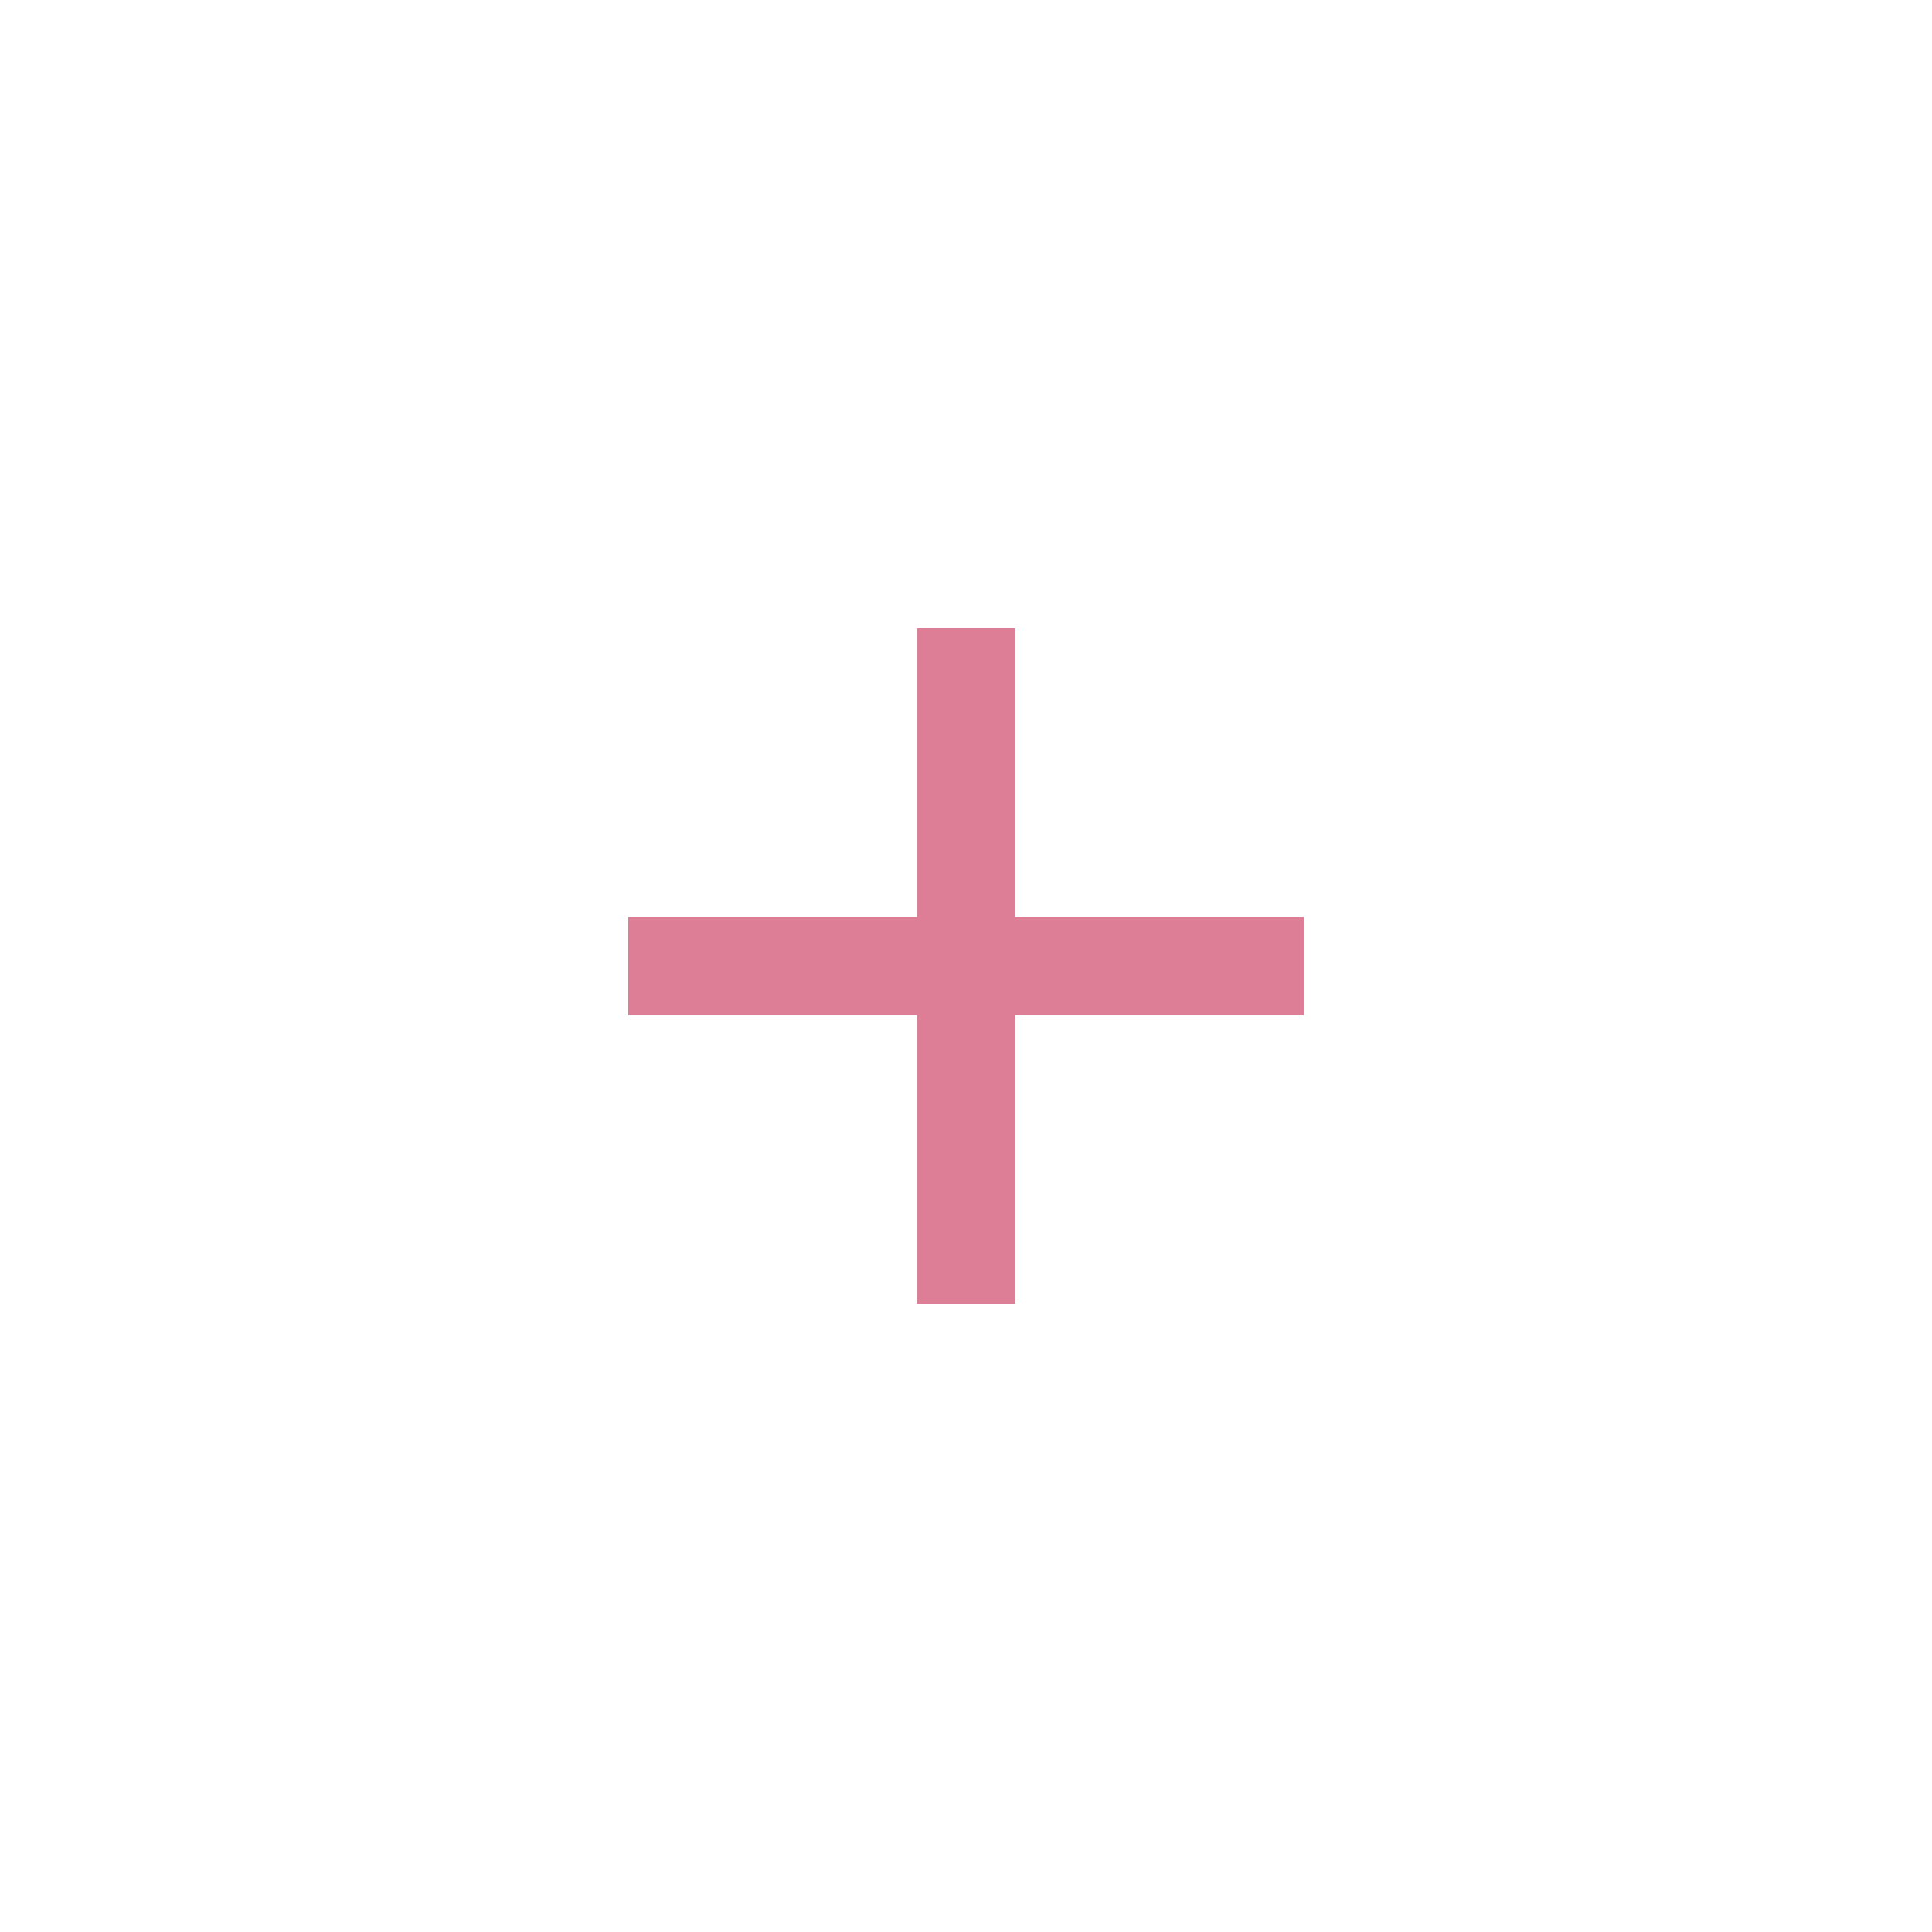
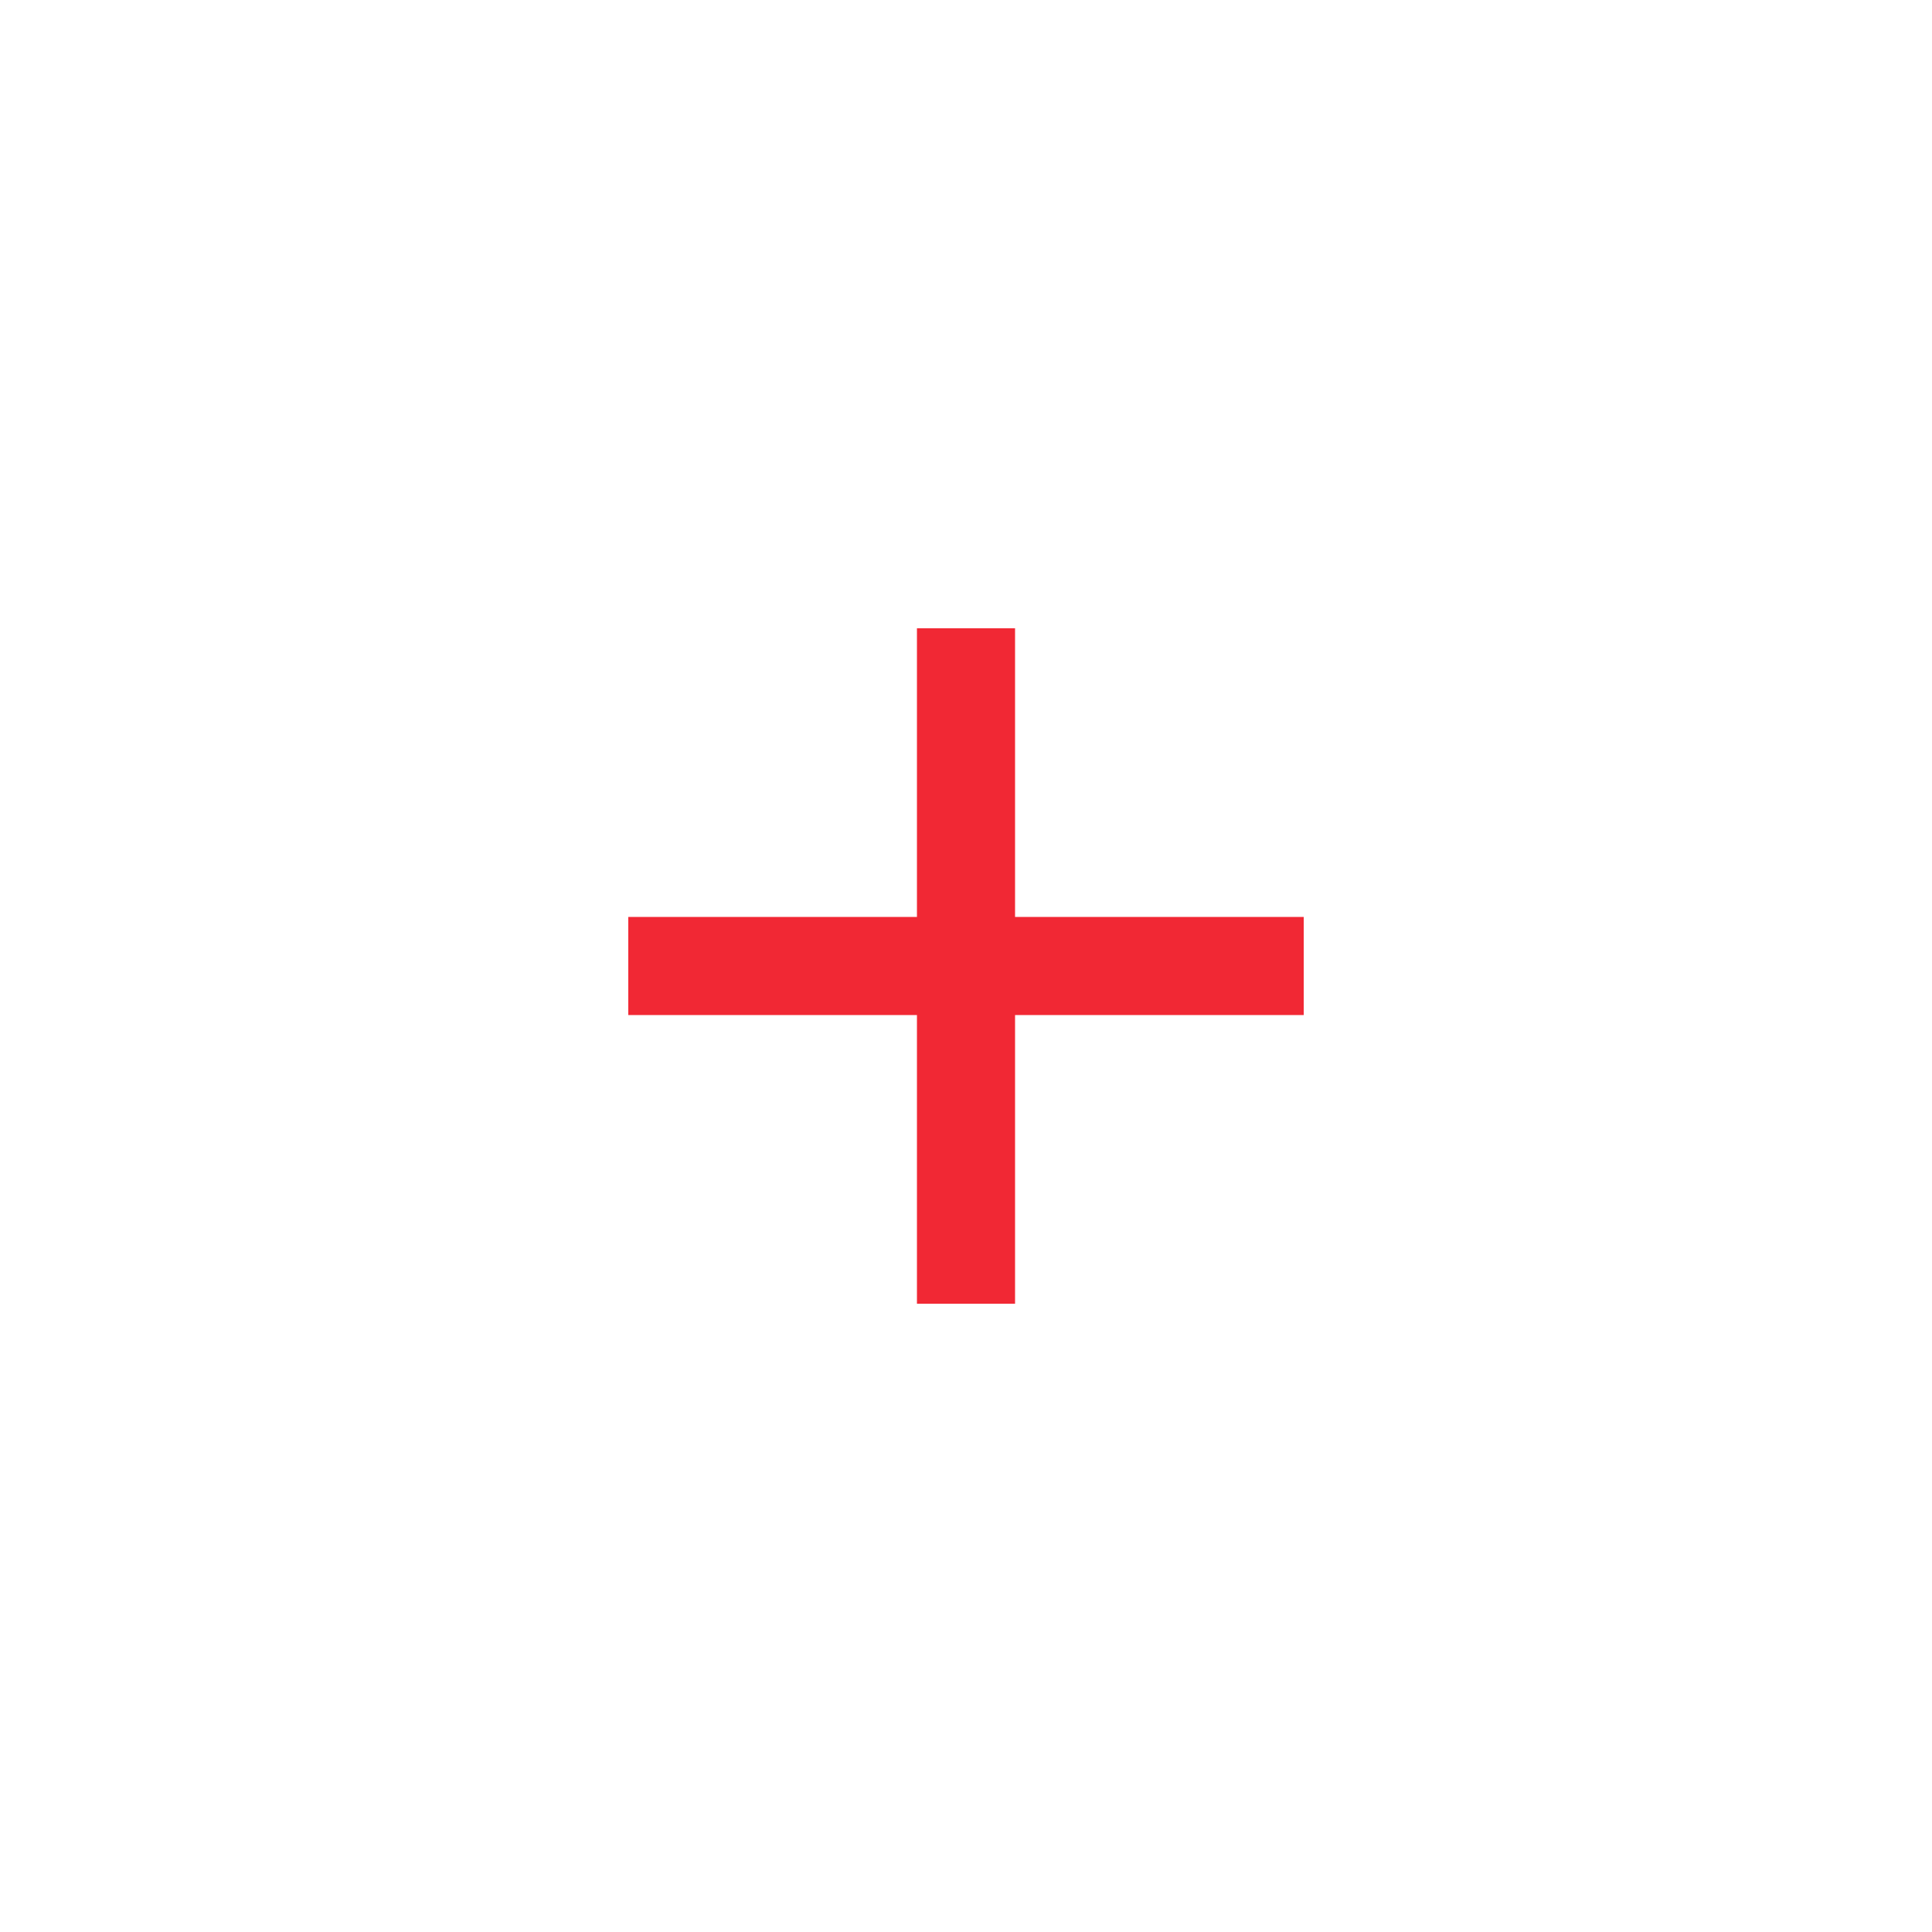
- <svg xmlns="http://www.w3.org/2000/svg" fill="#dd7d96" width="800px" height="800px" viewBox="0 0 1024 1024">
+ <svg xmlns="http://www.w3.org/2000/svg" fill="#f12834" width="800px" height="800px" viewBox="0 0 1024 1024">
  <g id="SVGRepo_bgCarrier" stroke-width="0" />
  <g id="SVGRepo_tracerCarrier" stroke-linecap="round" stroke-linejoin="round" />
  <g id="SVGRepo_iconCarrier">
    <path d="M486 691h52V538h153v-52H538V333h-52v153H333v52h153z" />
  </g>
</svg>
